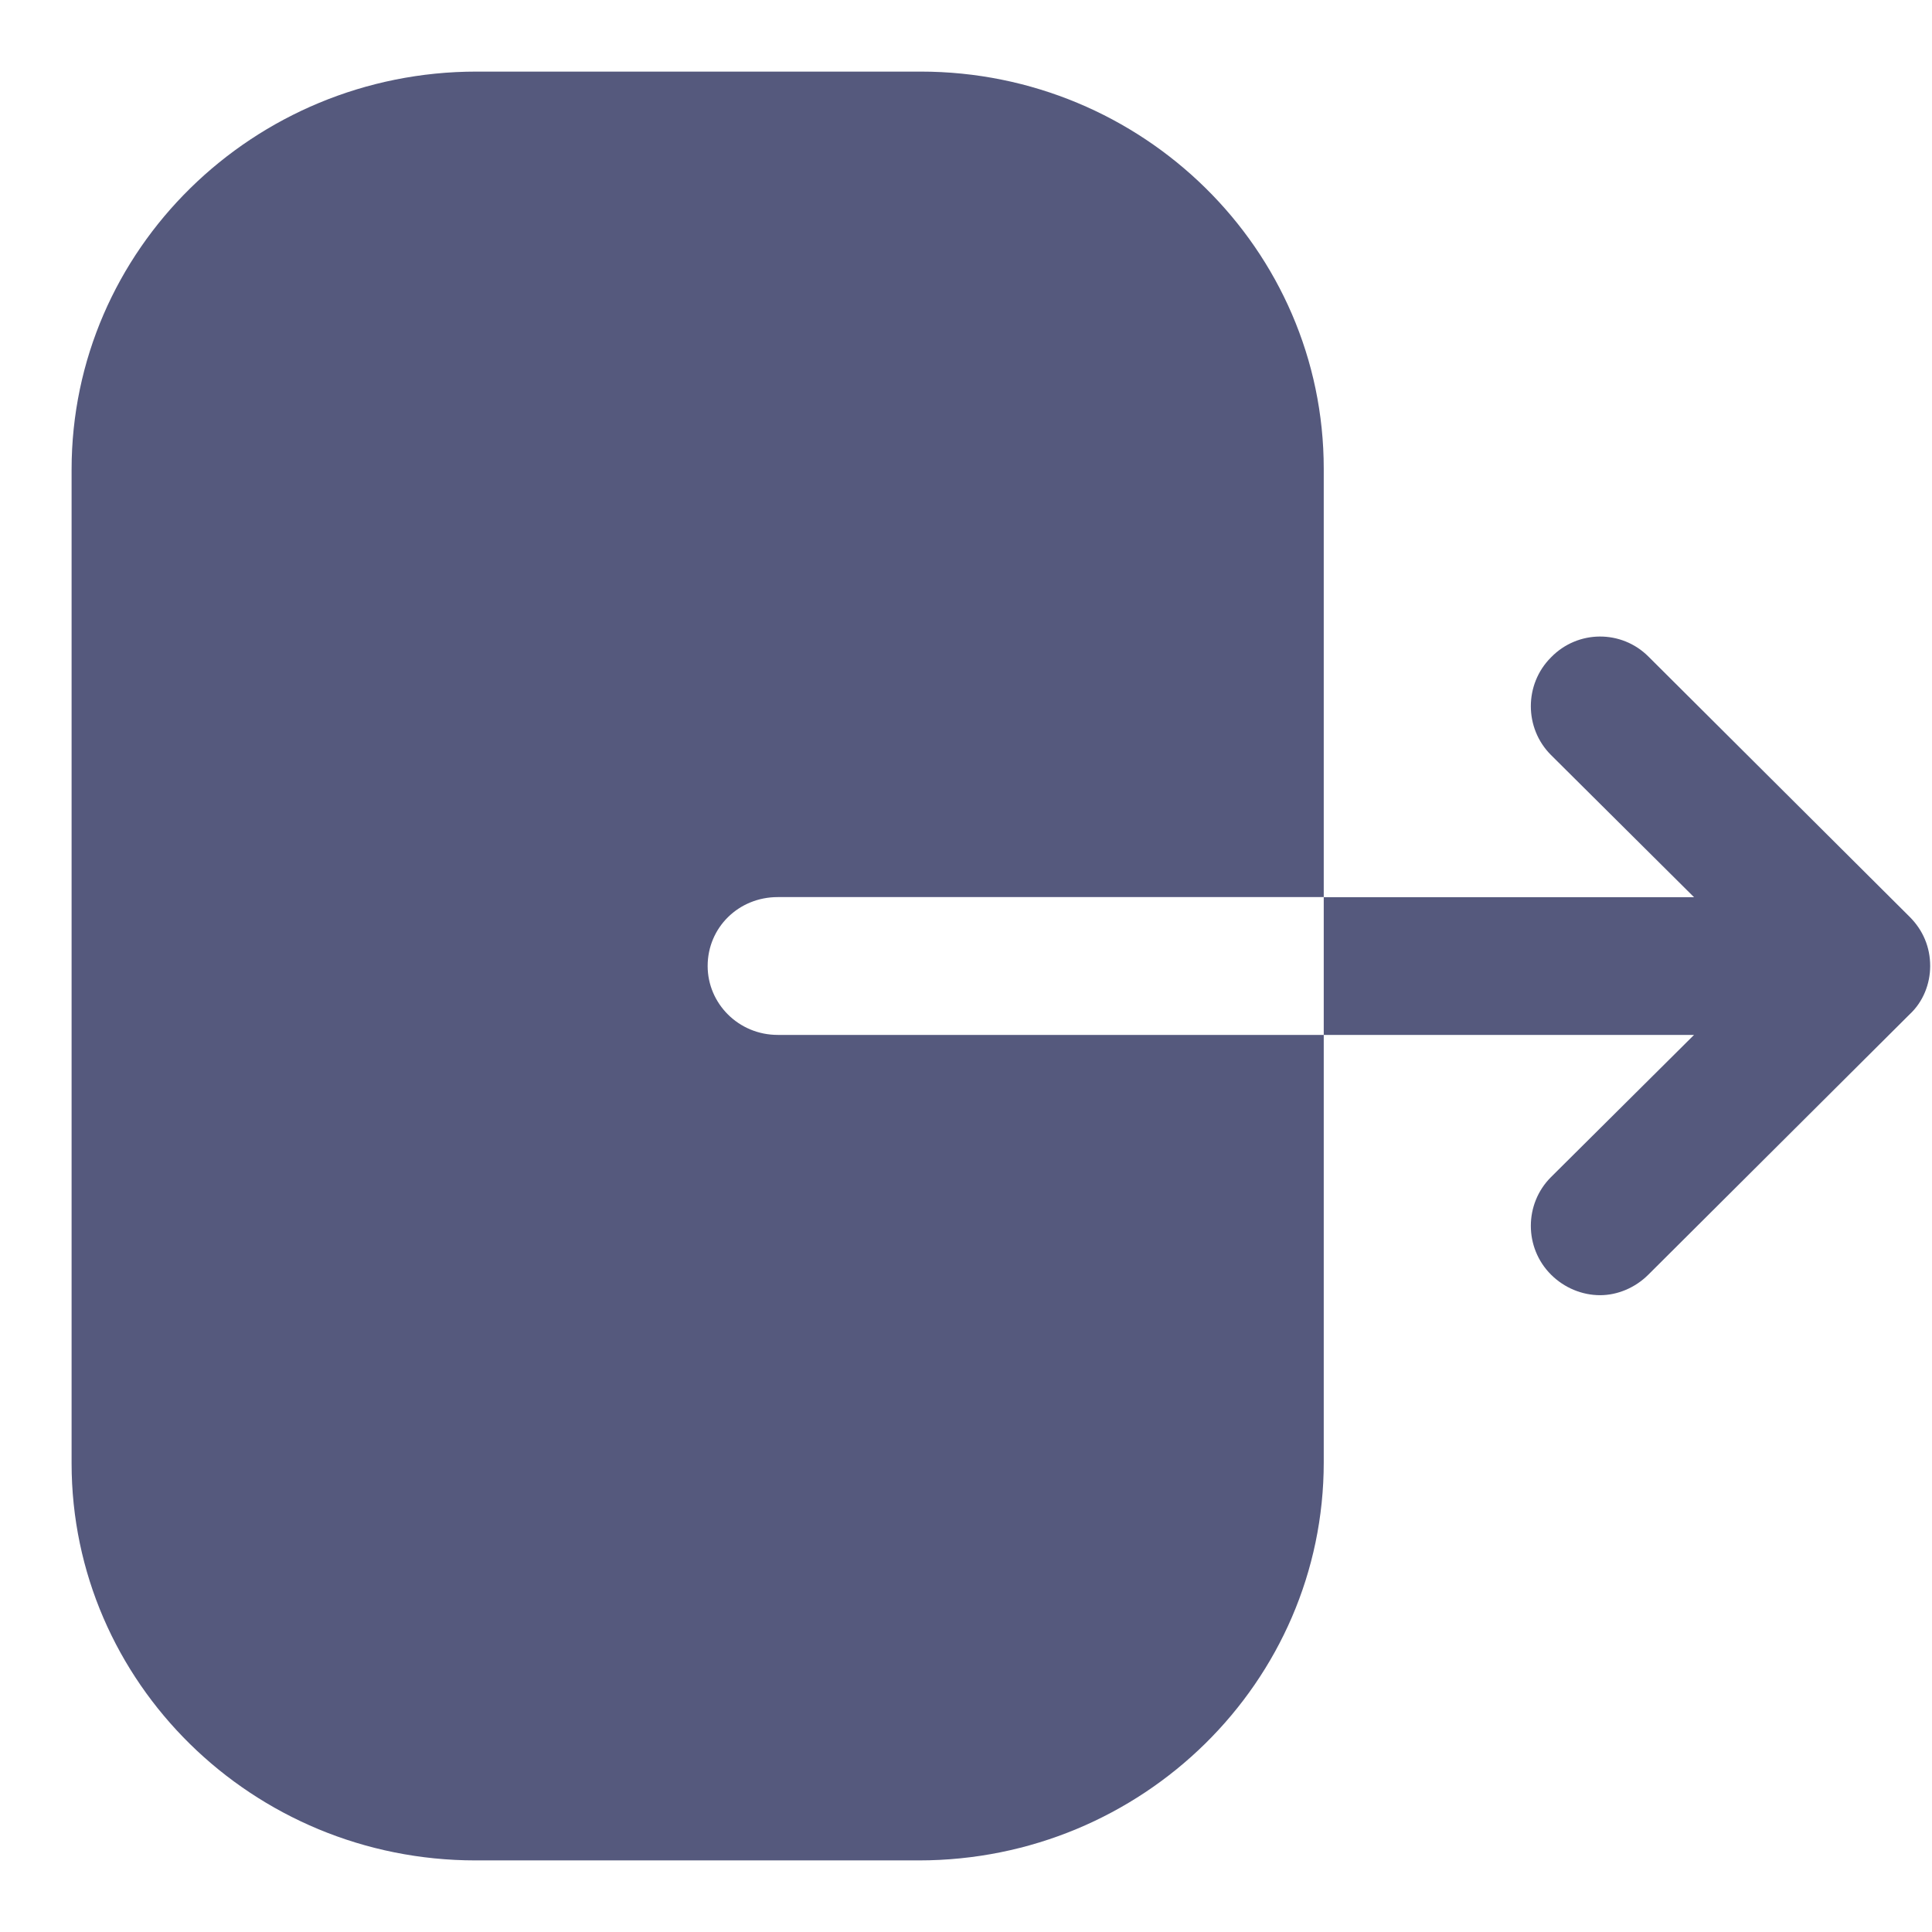
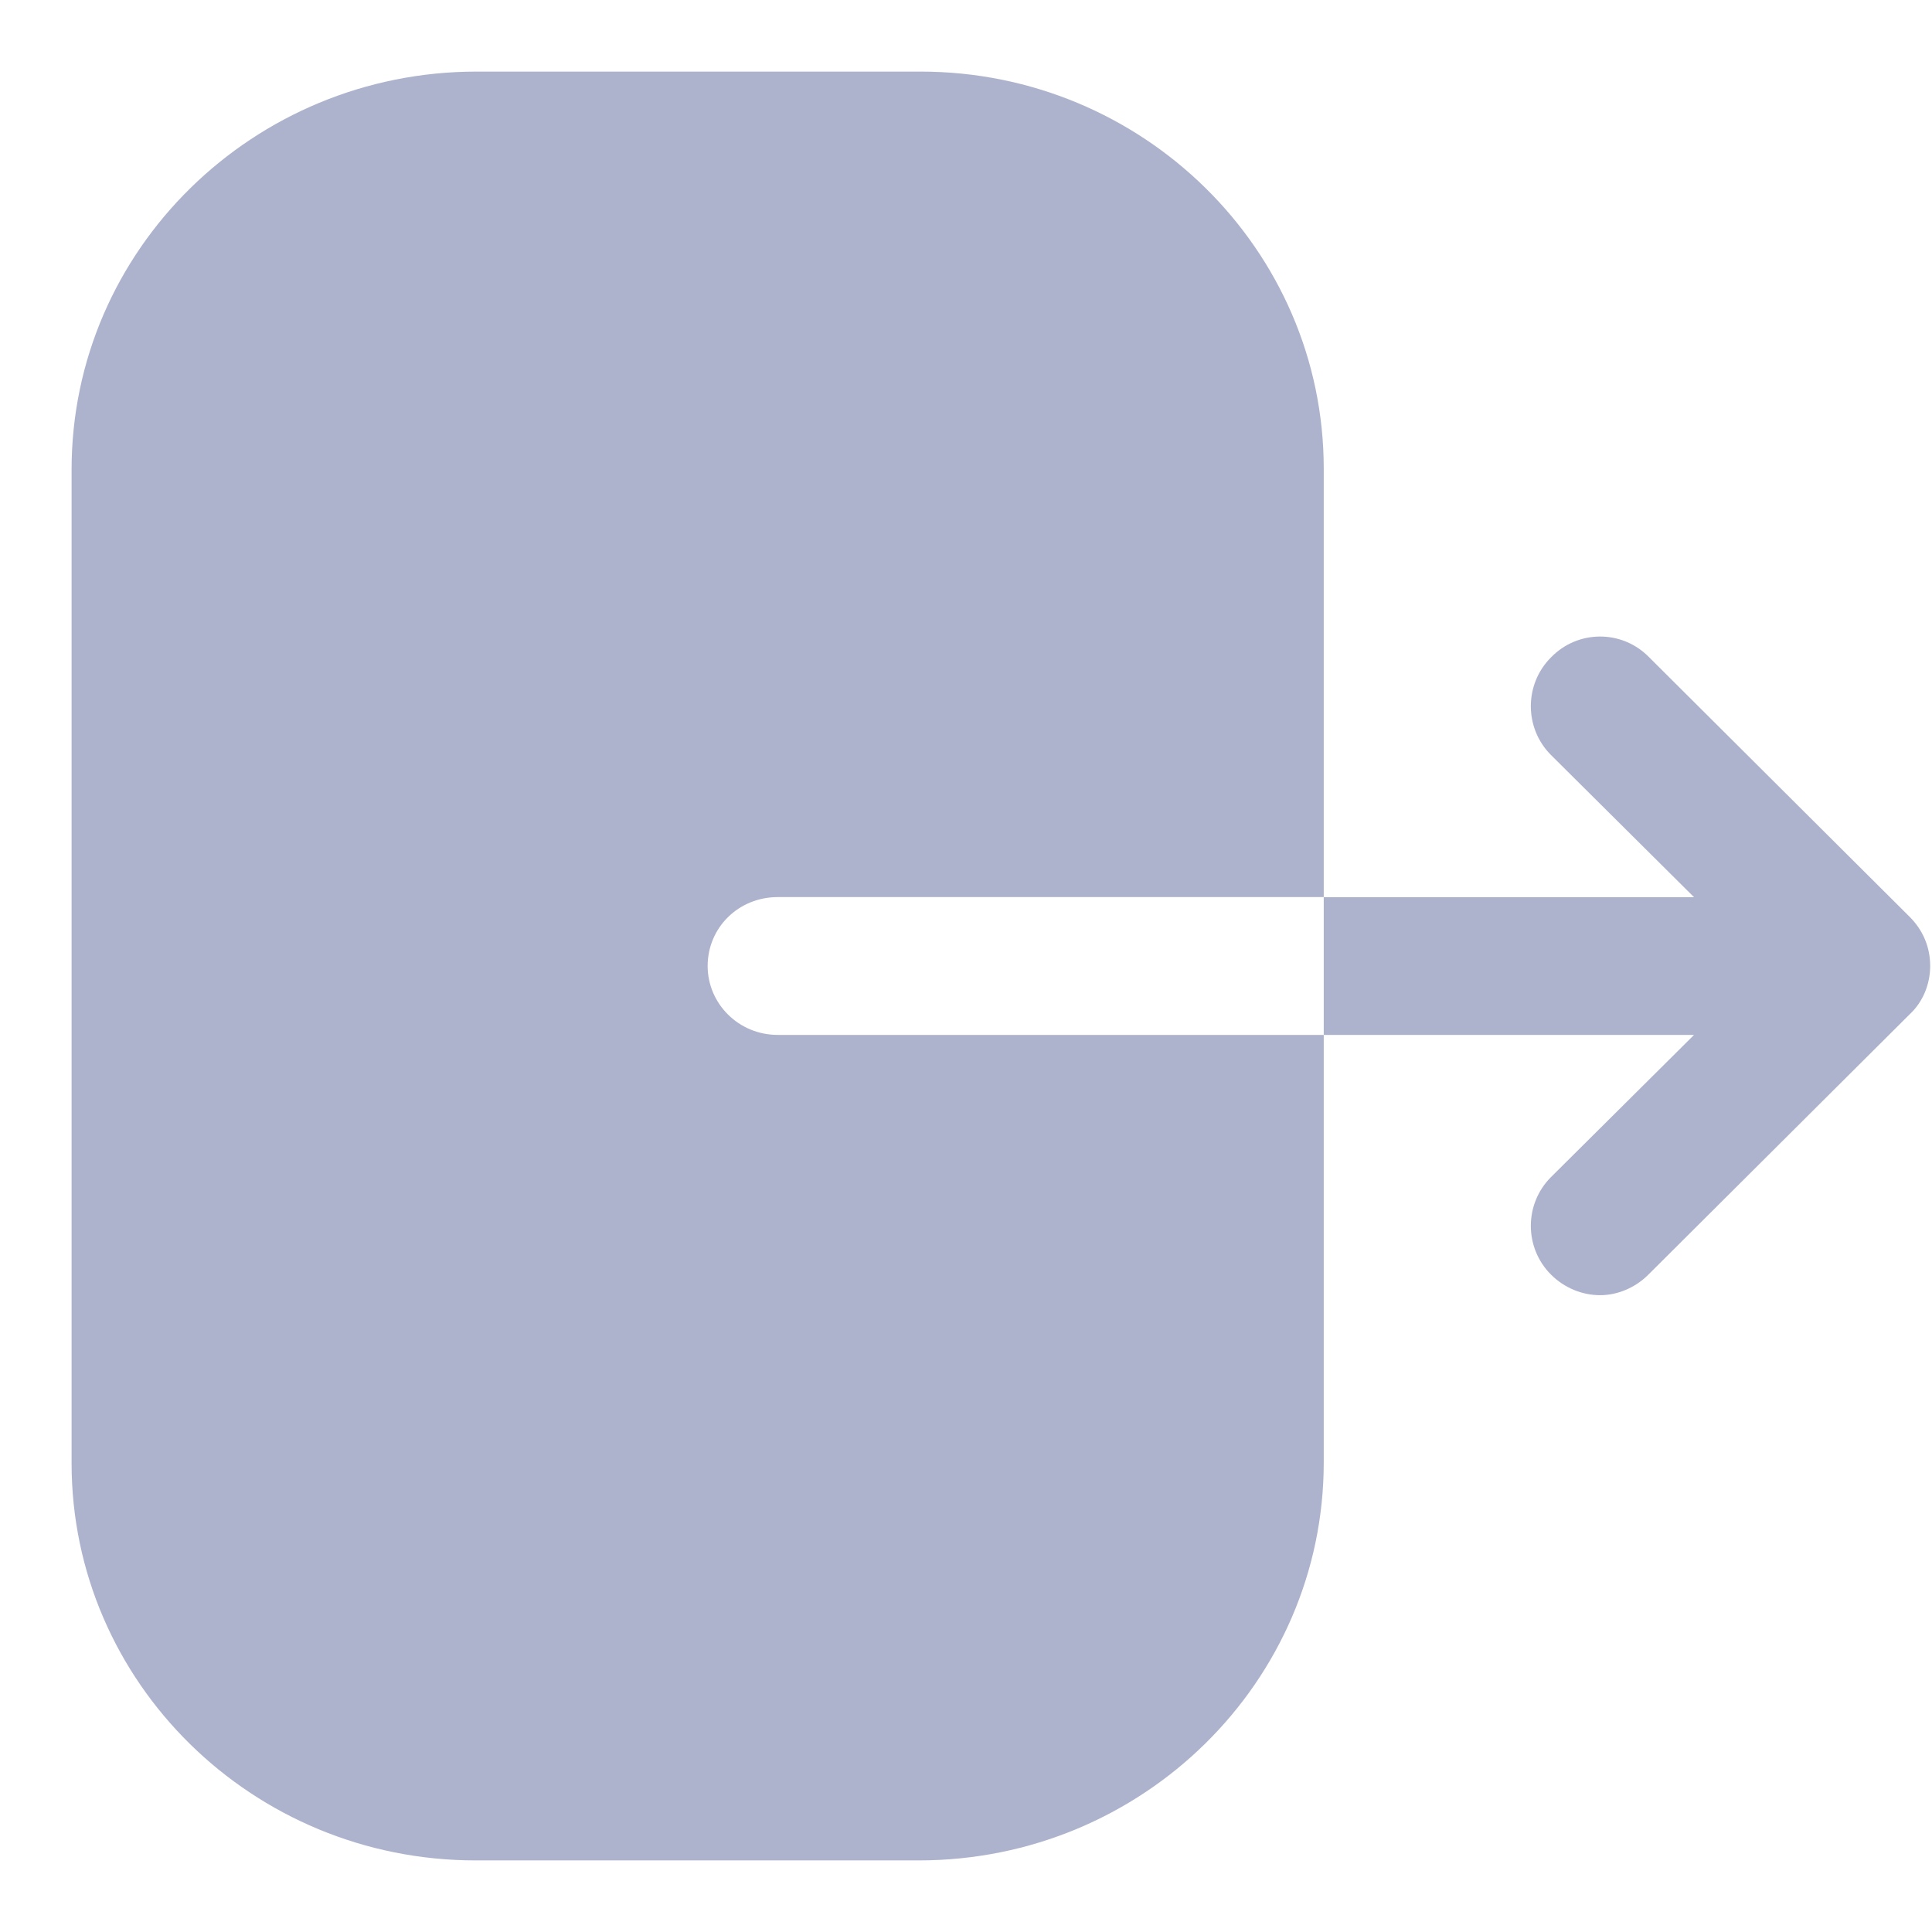
<svg xmlns="http://www.w3.org/2000/svg" width="18" height="18" viewBox="0 0 18 18" fill="none">
-   <path fill-rule="evenodd" clip-rule="evenodd" d="M7.246 8.358C6.881 8.358 6.593 8.642 6.593 9C6.593 9.35 6.881 9.642 7.246 9.642H12.333V13.625C12.333 15.667 10.646 17.333 8.56 17.333H4.431C2.354 17.333 0.667 15.675 0.667 13.633V4.375C0.667 2.325 2.362 0.667 4.44 0.667H8.577C10.646 0.667 12.333 2.325 12.333 4.367V8.358H7.246ZM15.358 6.117L17.792 8.542C17.917 8.667 17.983 8.825 17.983 9C17.983 9.167 17.917 9.334 17.792 9.45L15.358 11.875C15.233 12 15.067 12.067 14.908 12.067C14.742 12.067 14.575 12 14.45 11.875C14.2 11.625 14.2 11.217 14.45 10.967L15.783 9.642H12.333V8.359H15.783L14.45 7.034C14.2 6.784 14.2 6.375 14.45 6.125C14.7 5.867 15.108 5.867 15.358 6.117Z" fill="#55597D" />
+   <path fill-rule="evenodd" clip-rule="evenodd" d="M7.246 8.358C6.881 8.358 6.593 8.642 6.593 9C6.593 9.35 6.881 9.642 7.246 9.642H12.333V13.625C12.333 15.667 10.646 17.333 8.56 17.333H4.431C2.354 17.333 0.667 15.675 0.667 13.633V4.375C0.667 2.325 2.362 0.667 4.44 0.667H8.577C10.646 0.667 12.333 2.325 12.333 4.367V8.358H7.246ZM15.358 6.117L17.792 8.542C17.917 8.667 17.983 8.825 17.983 9C17.983 9.167 17.917 9.334 17.792 9.45L15.358 11.875C15.233 12 15.067 12.067 14.908 12.067C14.742 12.067 14.575 12 14.45 11.875C14.2 11.625 14.2 11.217 14.45 10.967L15.783 9.642H12.333V8.359H15.783L14.45 7.034C14.2 6.784 14.2 6.375 14.45 6.125C14.7 5.867 15.108 5.867 15.358 6.117Z" fill="#ADB3CC" />
</svg>
